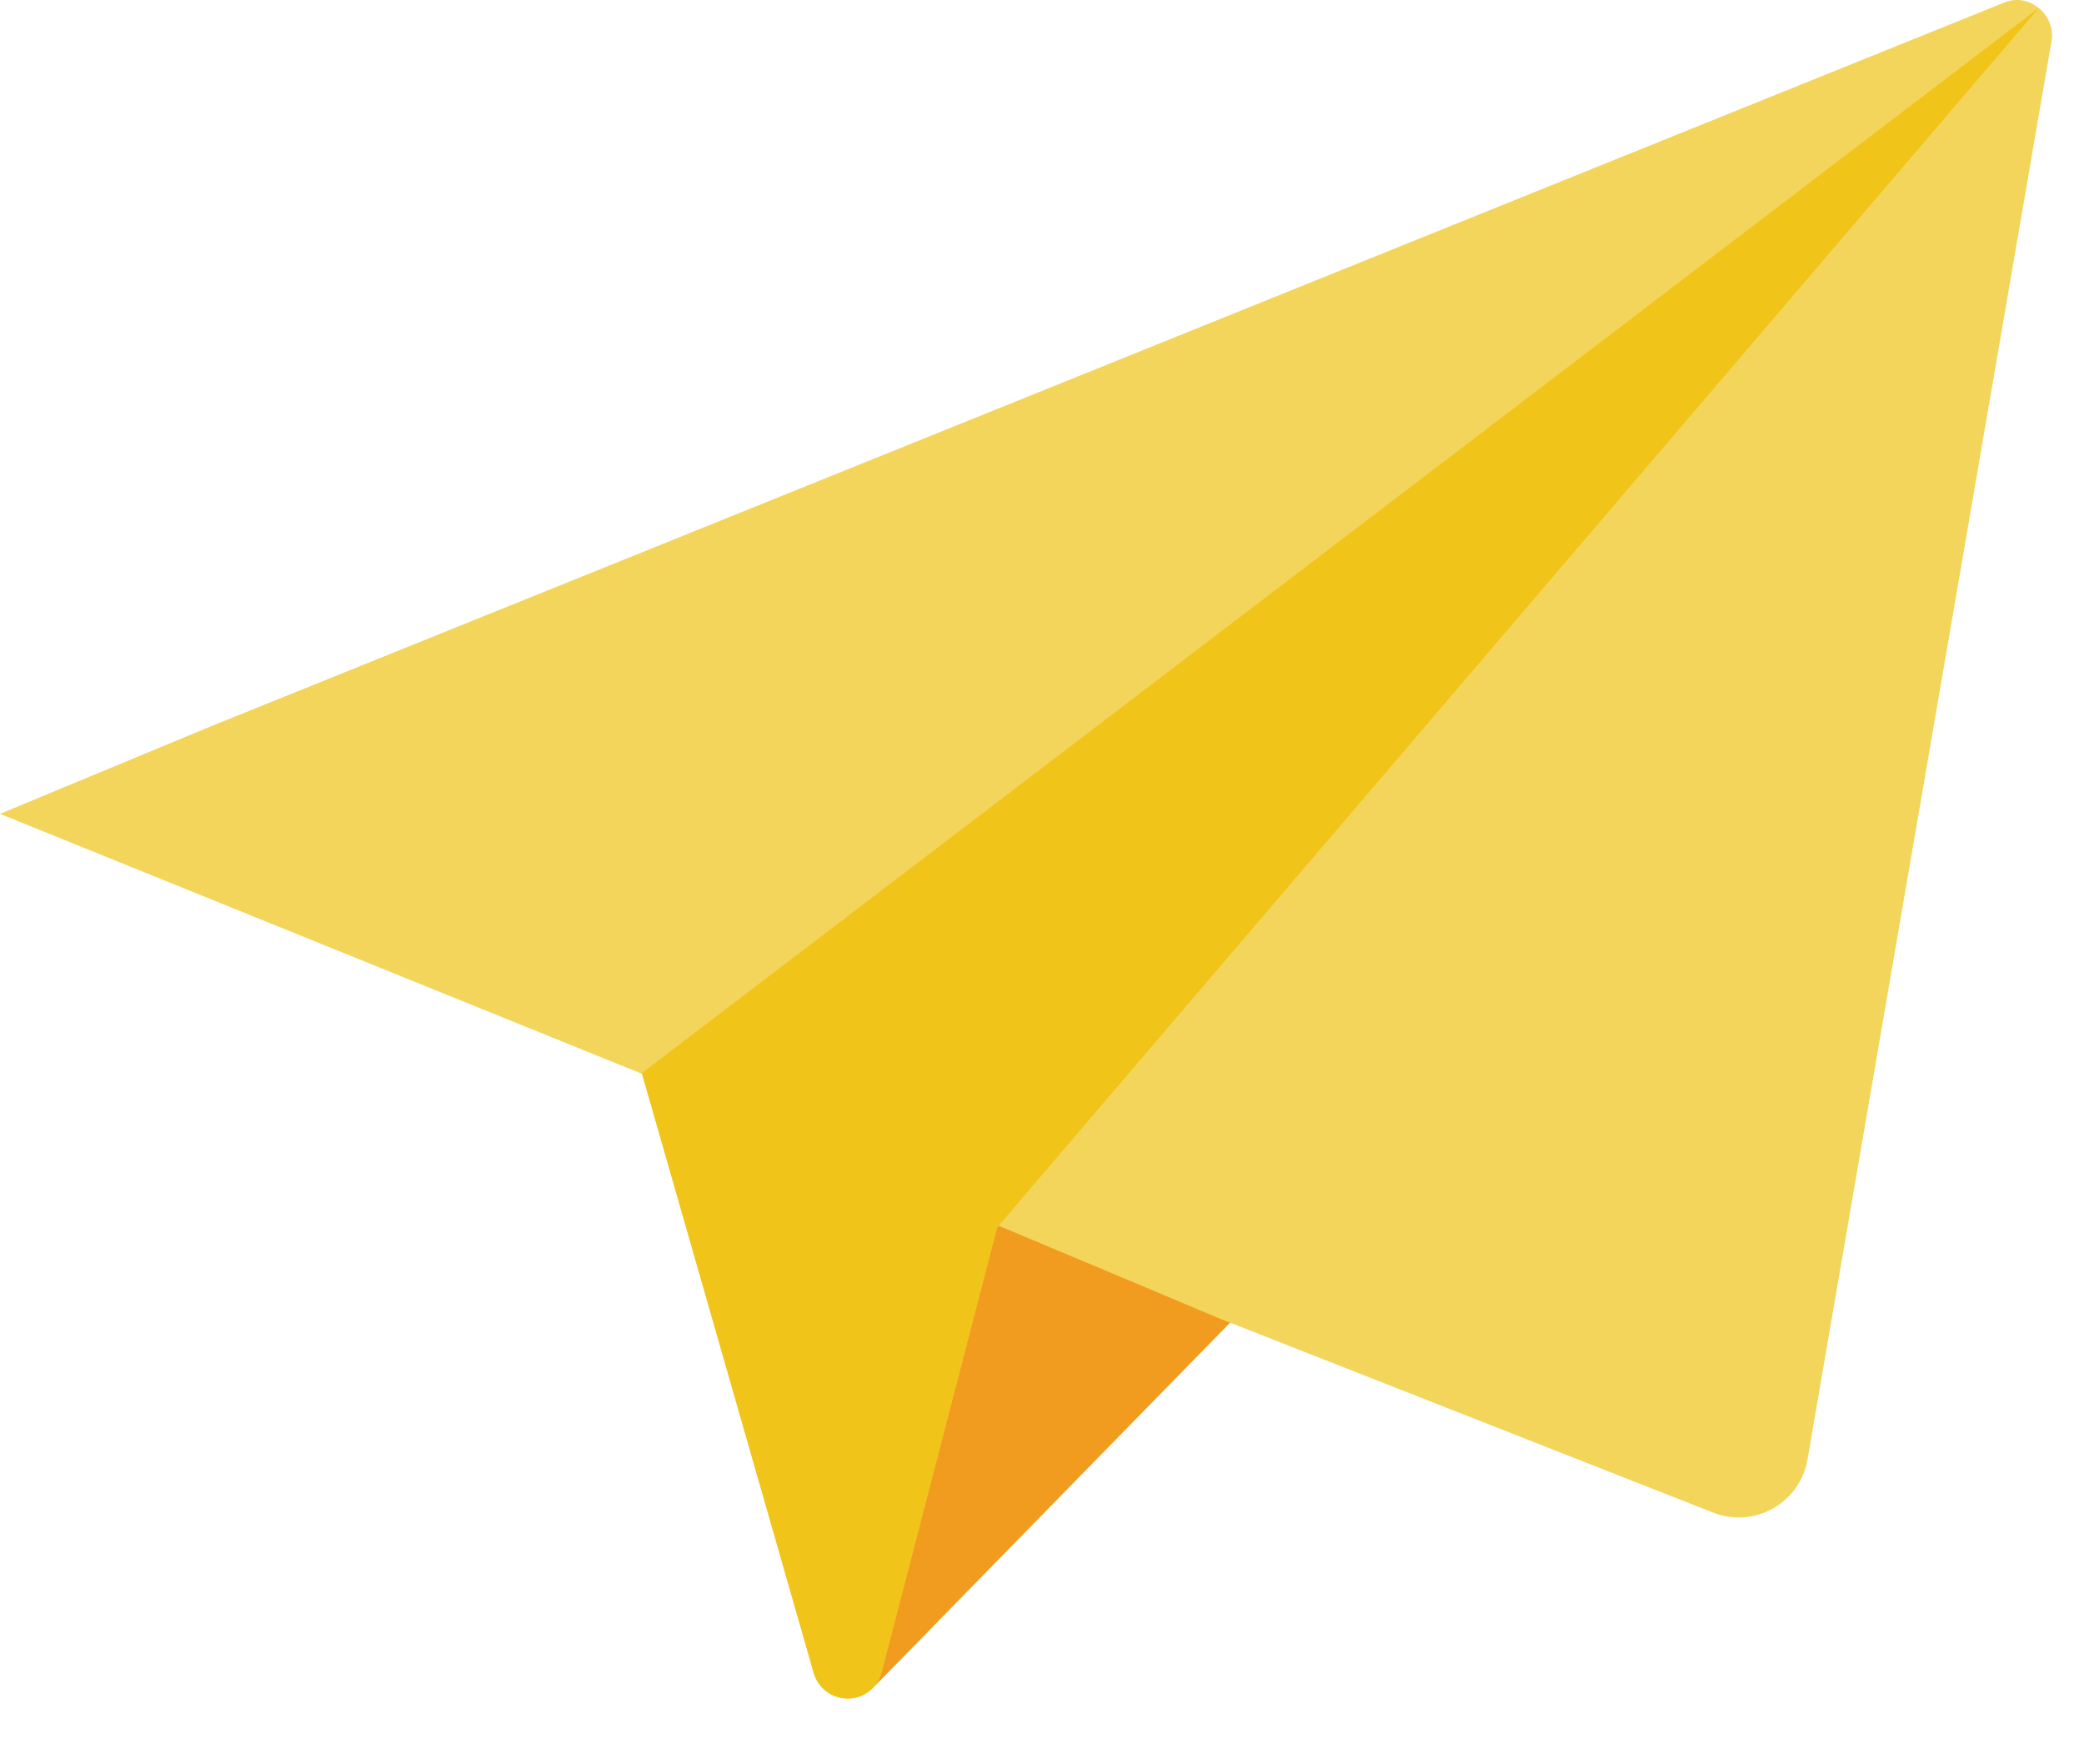
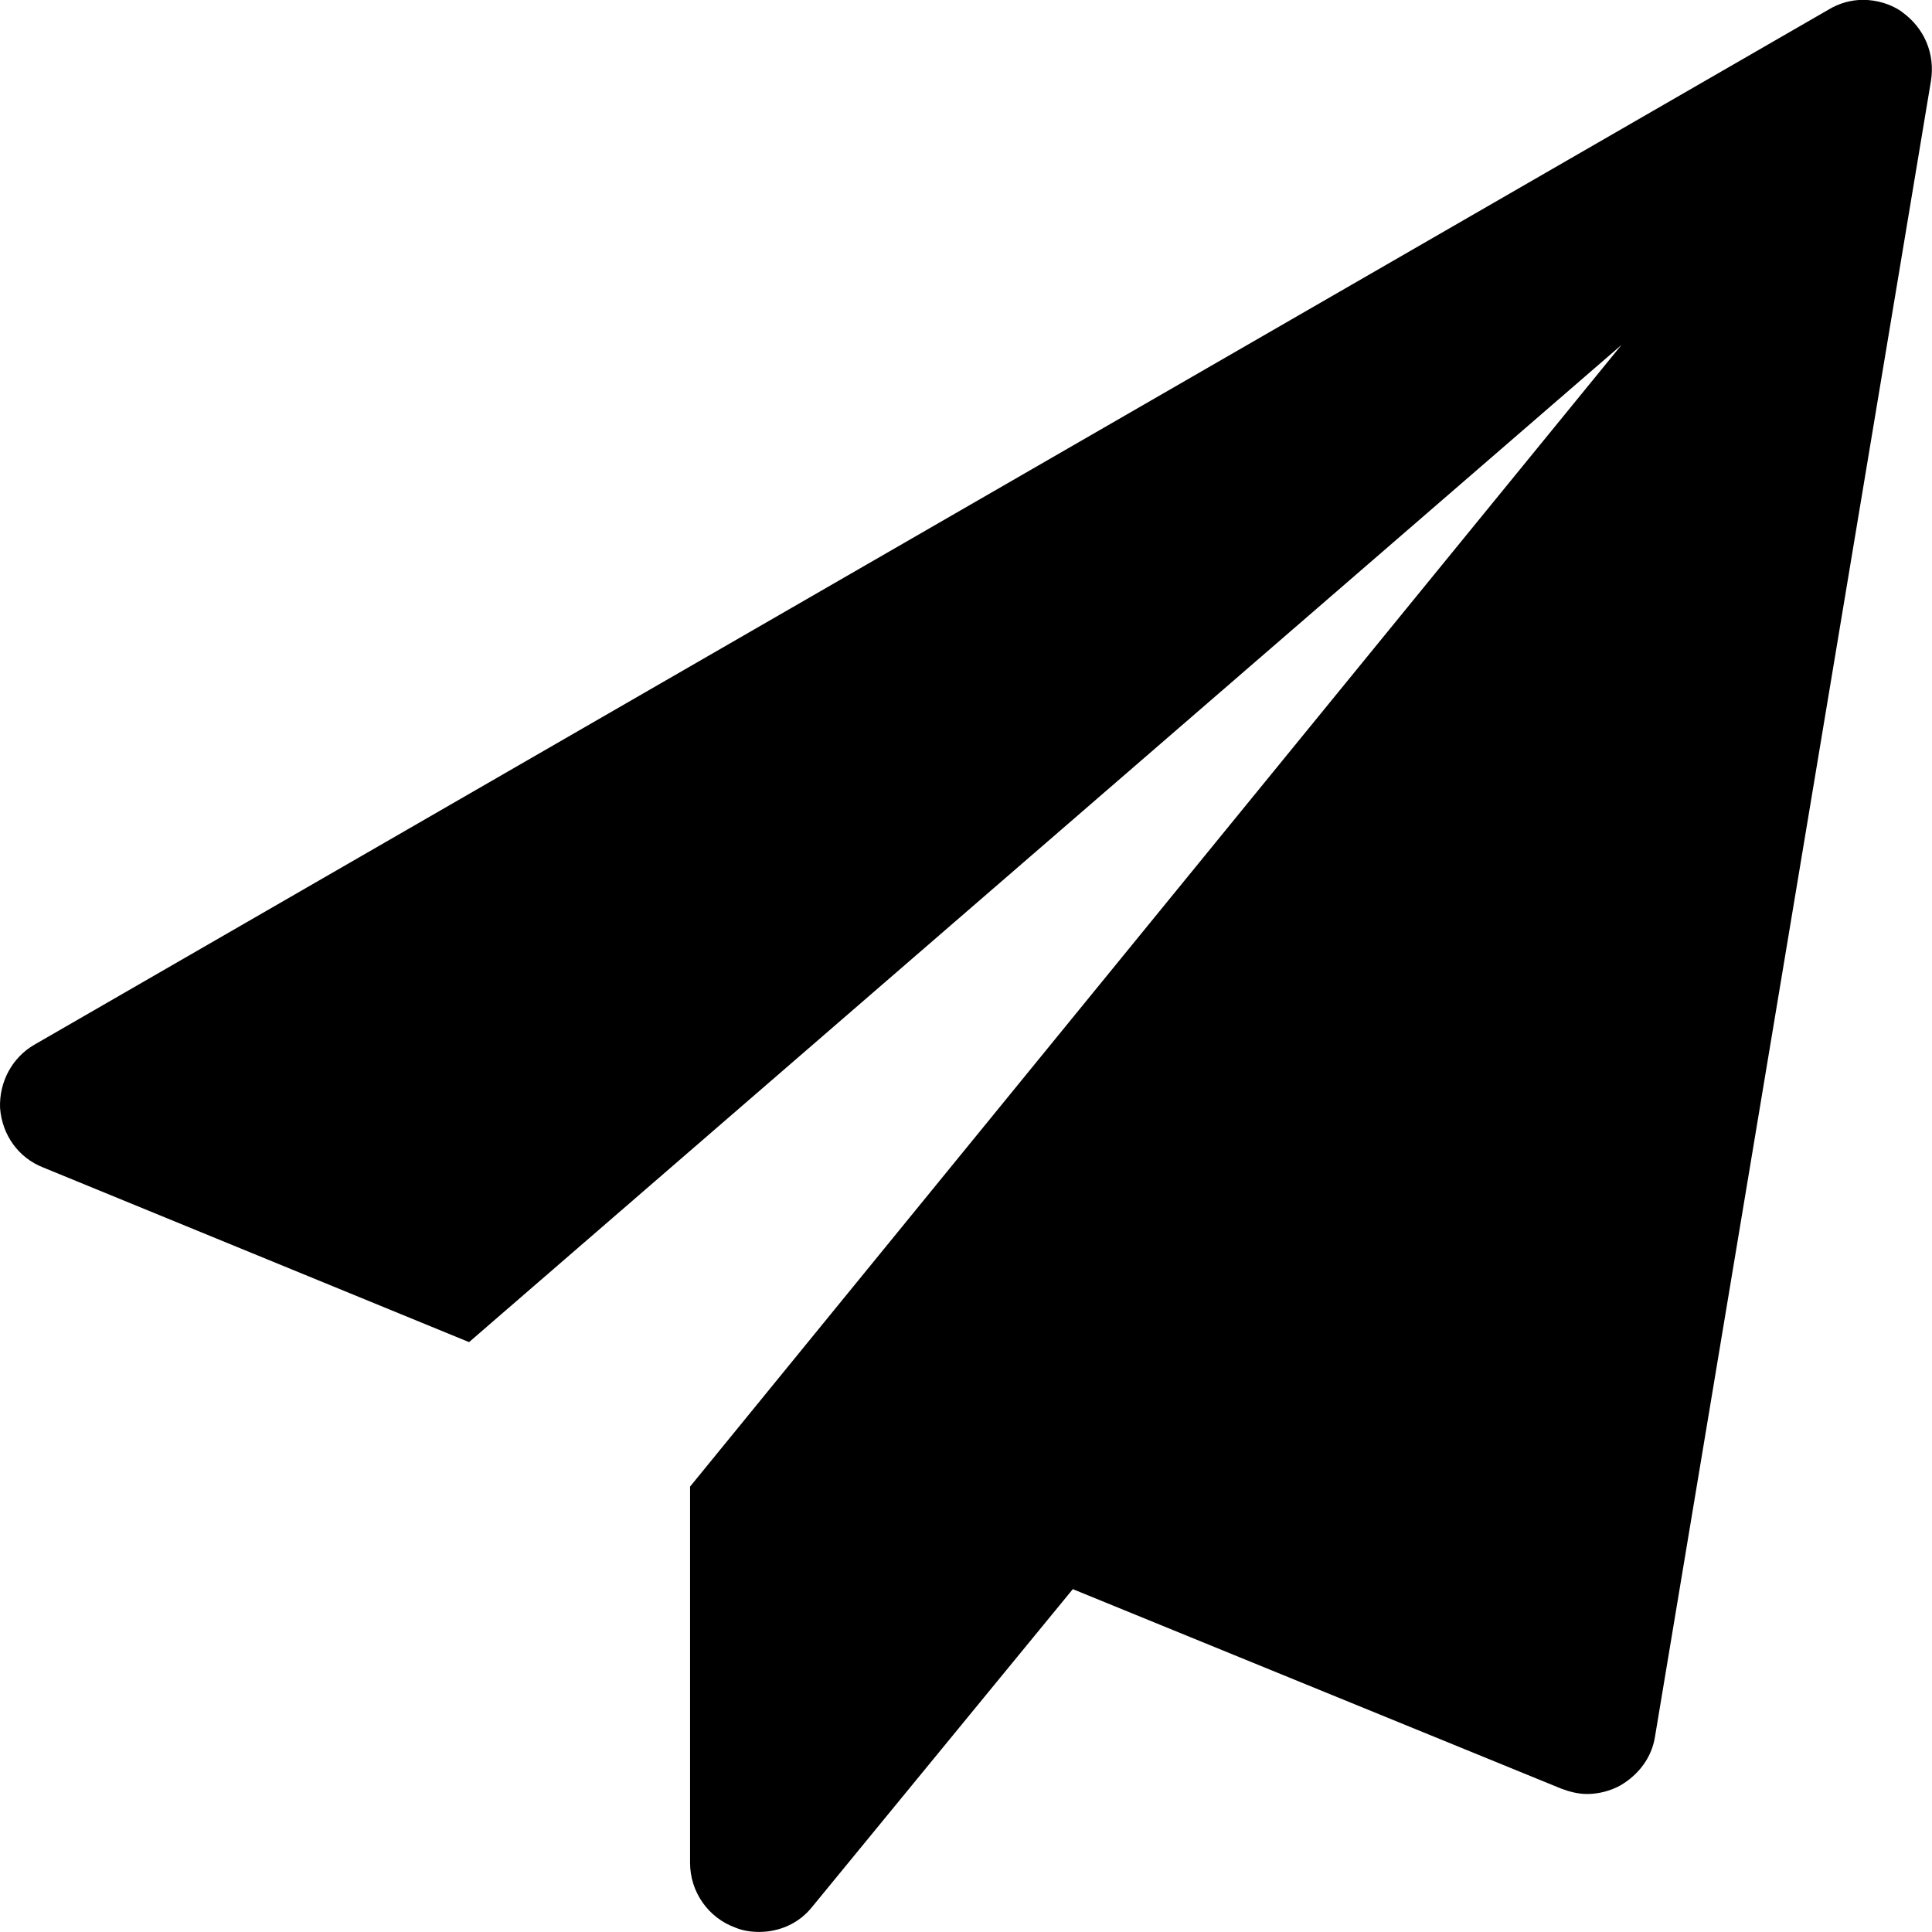
- <svg xmlns="http://www.w3.org/2000/svg" width="26px" height="22px" viewBox="0 0 26 22" version="1.1">
-   <g id="Page-1" stroke="none" stroke-width="1" fill="none" fill-rule="evenodd">
-     <g id="Retailer" transform="translate(-911, -30)">
-       <g id="Group-16" transform="translate(187, 21)">
-         <g id="paper_plane" transform="translate(724, 9)">
-           <g>
-             <path d="M25.401,0.076 C25.286,-0.007 25.135,-0.023 25.004,0.032 L2.648,9.054 L0,10.153 L8.002,13.393 L8.011,13.393 L8.011,13.397 L10.152,20.869 C10.195,21.02 10.314,21.136 10.465,21.175 C10.618,21.214 10.778,21.17 10.888,21.059 L15.346,16.5 L21.363,18.866 C21.611,18.967 21.891,18.949 22.124,18.816 C22.357,18.683 22.515,18.451 22.554,18.186 L25.591,0.535 C25.63,0.358 25.554,0.174 25.401,0.076 L25.401,0.076 Z" id="Fill-2" fill="#F3D55B" />
-             <path d="M15.346,16.5 L10.888,21.059 C10.941,21.003 10.978,20.936 10.998,20.861 L12.438,15.318 L12.459,15.291 L14.375,16.095 L15.232,16.456 L15.346,16.5 Z" id="Fill-3" fill="#F29C1F" />
-             <path d="M25.434,0.101 L12.459,15.291 L12.447,15.287 L12.438,15.318 L10.998,20.861 C10.978,20.935 10.941,21.003 10.888,21.06 C10.778,21.171 10.618,21.215 10.465,21.176 C10.314,21.137 10.195,21.021 10.152,20.87 L8.011,13.398 L8.011,13.393 L8.006,13.393 L8.006,13.389 L25.434,0.101 Z" id="Fill-4" fill="#F0C419" />
-           </g>
-         </g>
-       </g>
-     </g>
-   </g>
+ <svg xmlns="http://www.w3.org/2000/svg" version="1.1" width="28" height="28" viewBox="0 0 28 28">
+   <path d="M27.563 0.172c0.328 0.234 0.484 0.609 0.422 1l-4 24c-0.047 0.297-0.234 0.547-0.5 0.703-0.141 0.078-0.313 0.125-0.484 0.125-0.125 0-0.25-0.031-0.375-0.078l-7.078-2.891-3.781 4.609c-0.187 0.234-0.469 0.359-0.766 0.359-0.109 0-0.234-0.016-0.344-0.063-0.391-0.141-0.656-0.516-0.656-0.938v-5.453l13.5-16.547-16.703 14.453-6.172-2.531c-0.359-0.141-0.594-0.469-0.625-0.859-0.016-0.375 0.172-0.734 0.5-0.922l26-15c0.156-0.094 0.328-0.141 0.5-0.141 0.203 0 0.406 0.063 0.562 0.172z" />
</svg>
